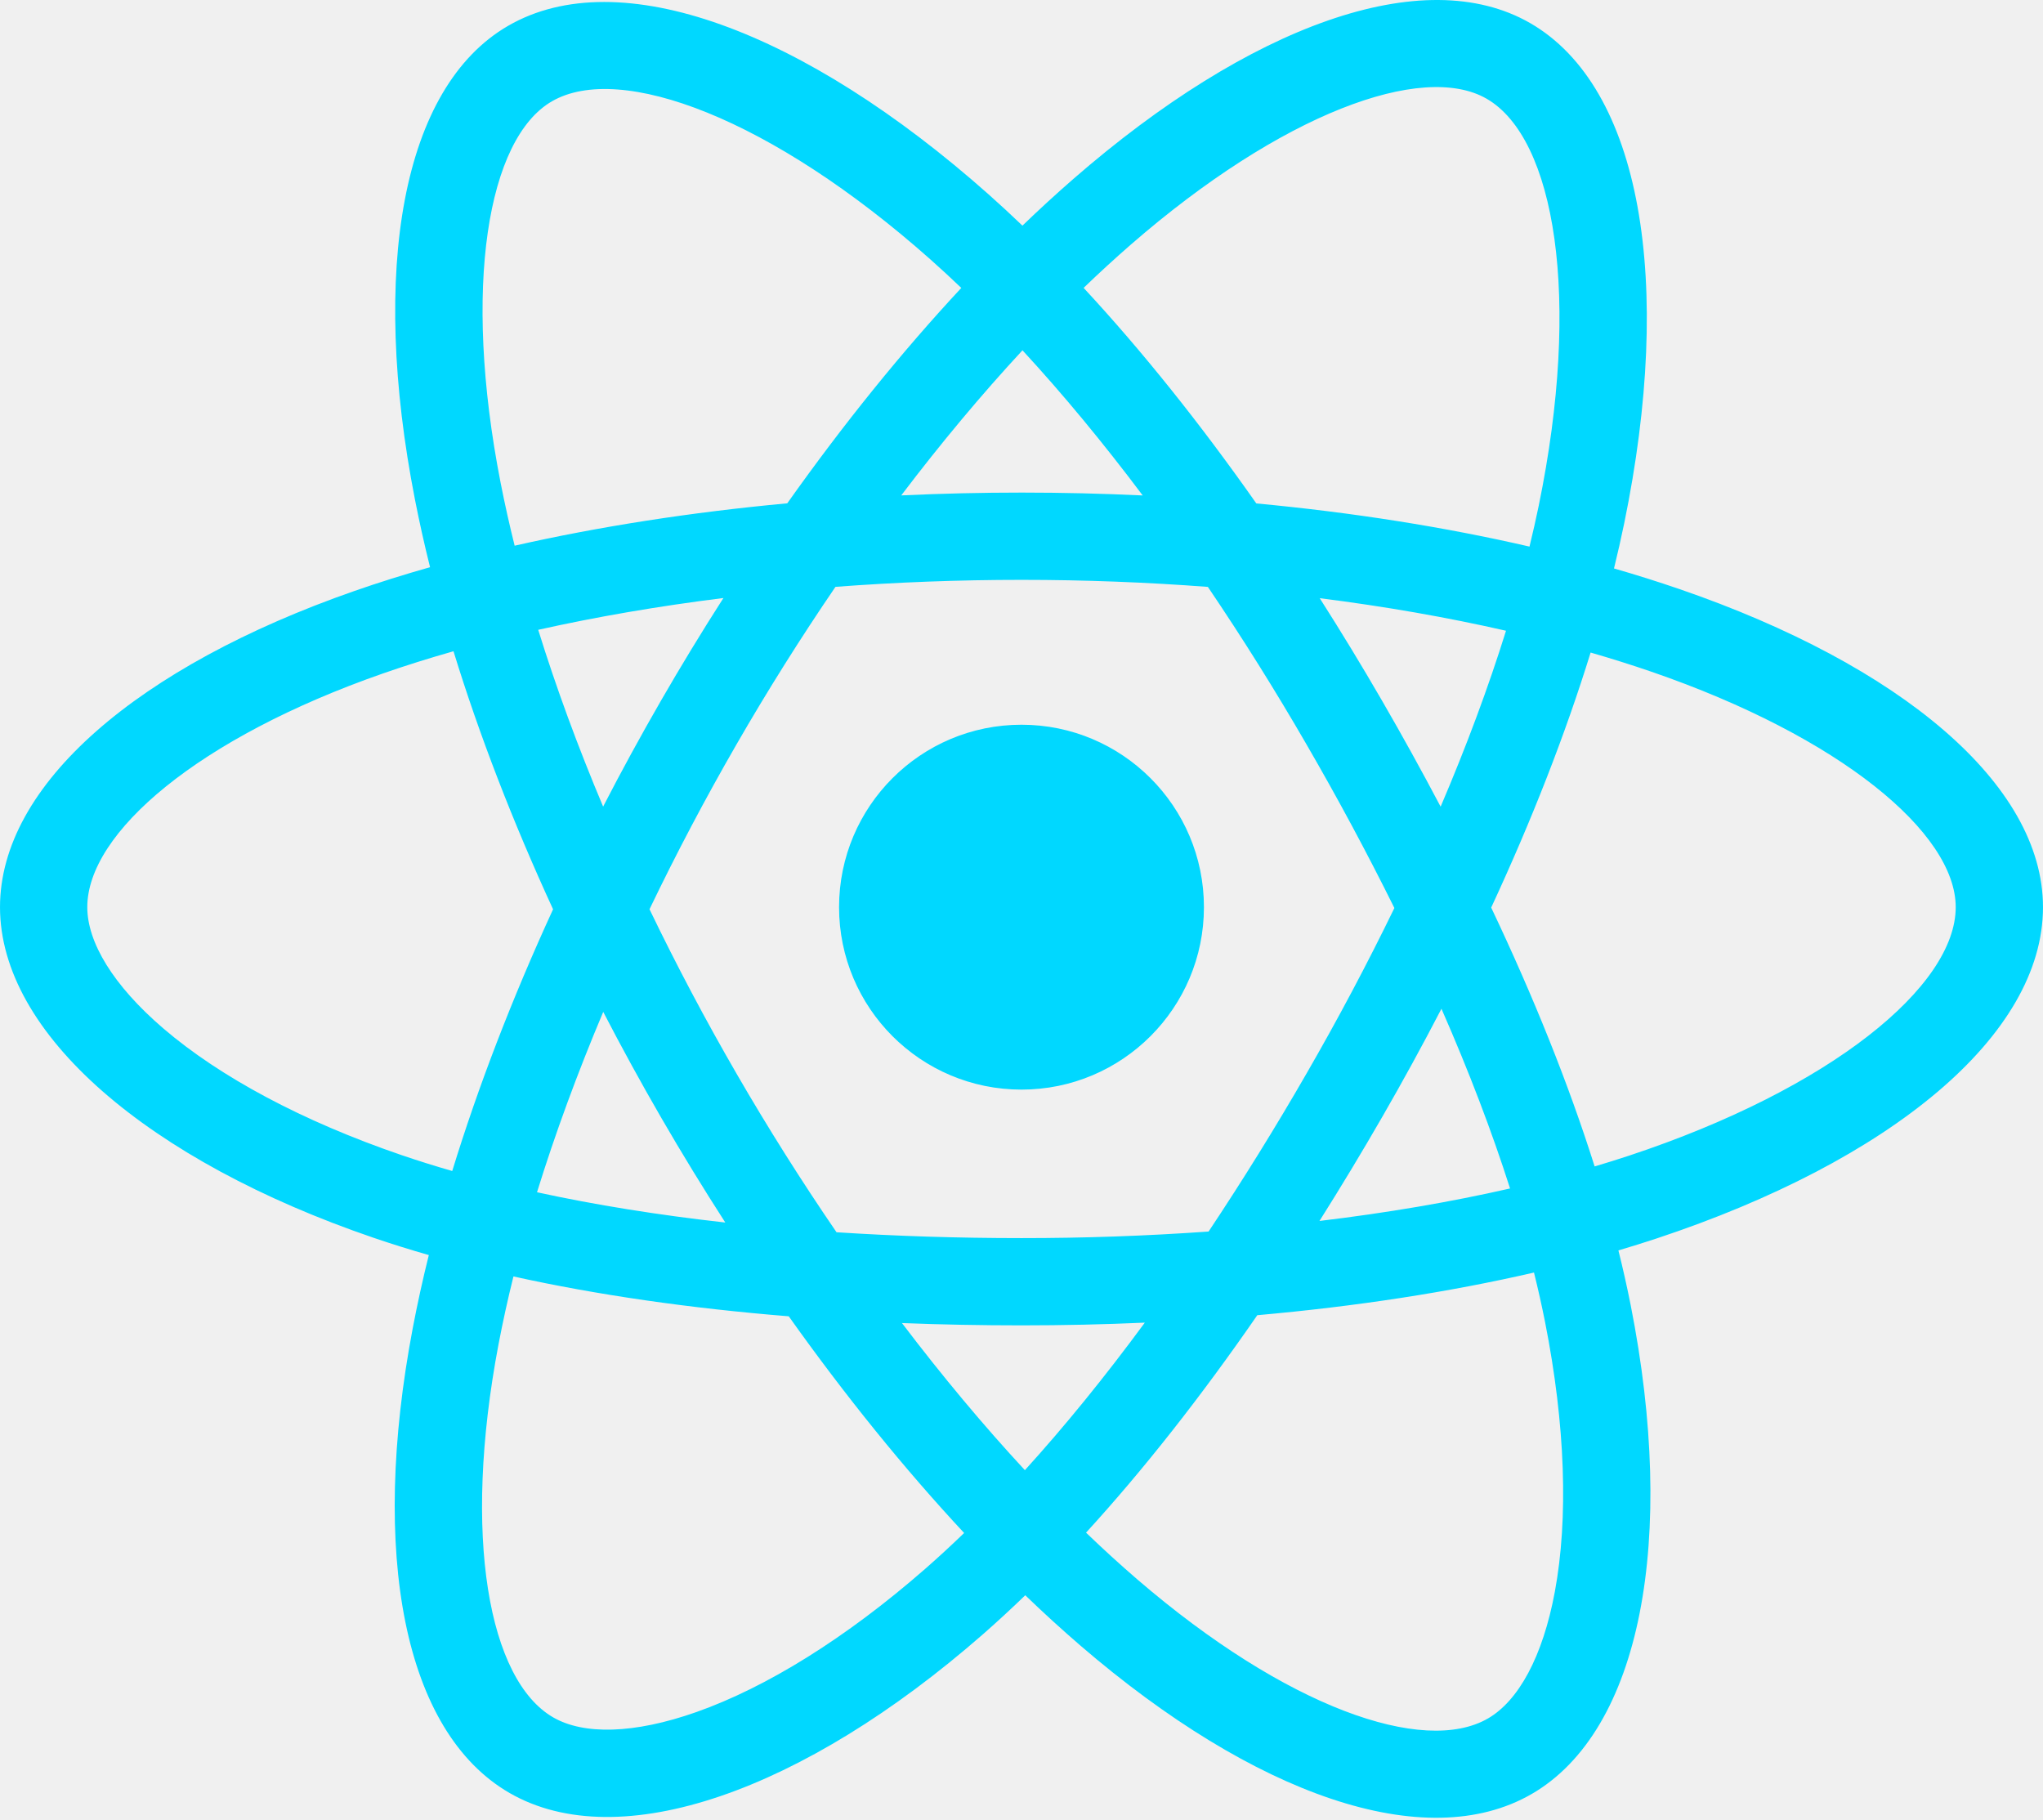
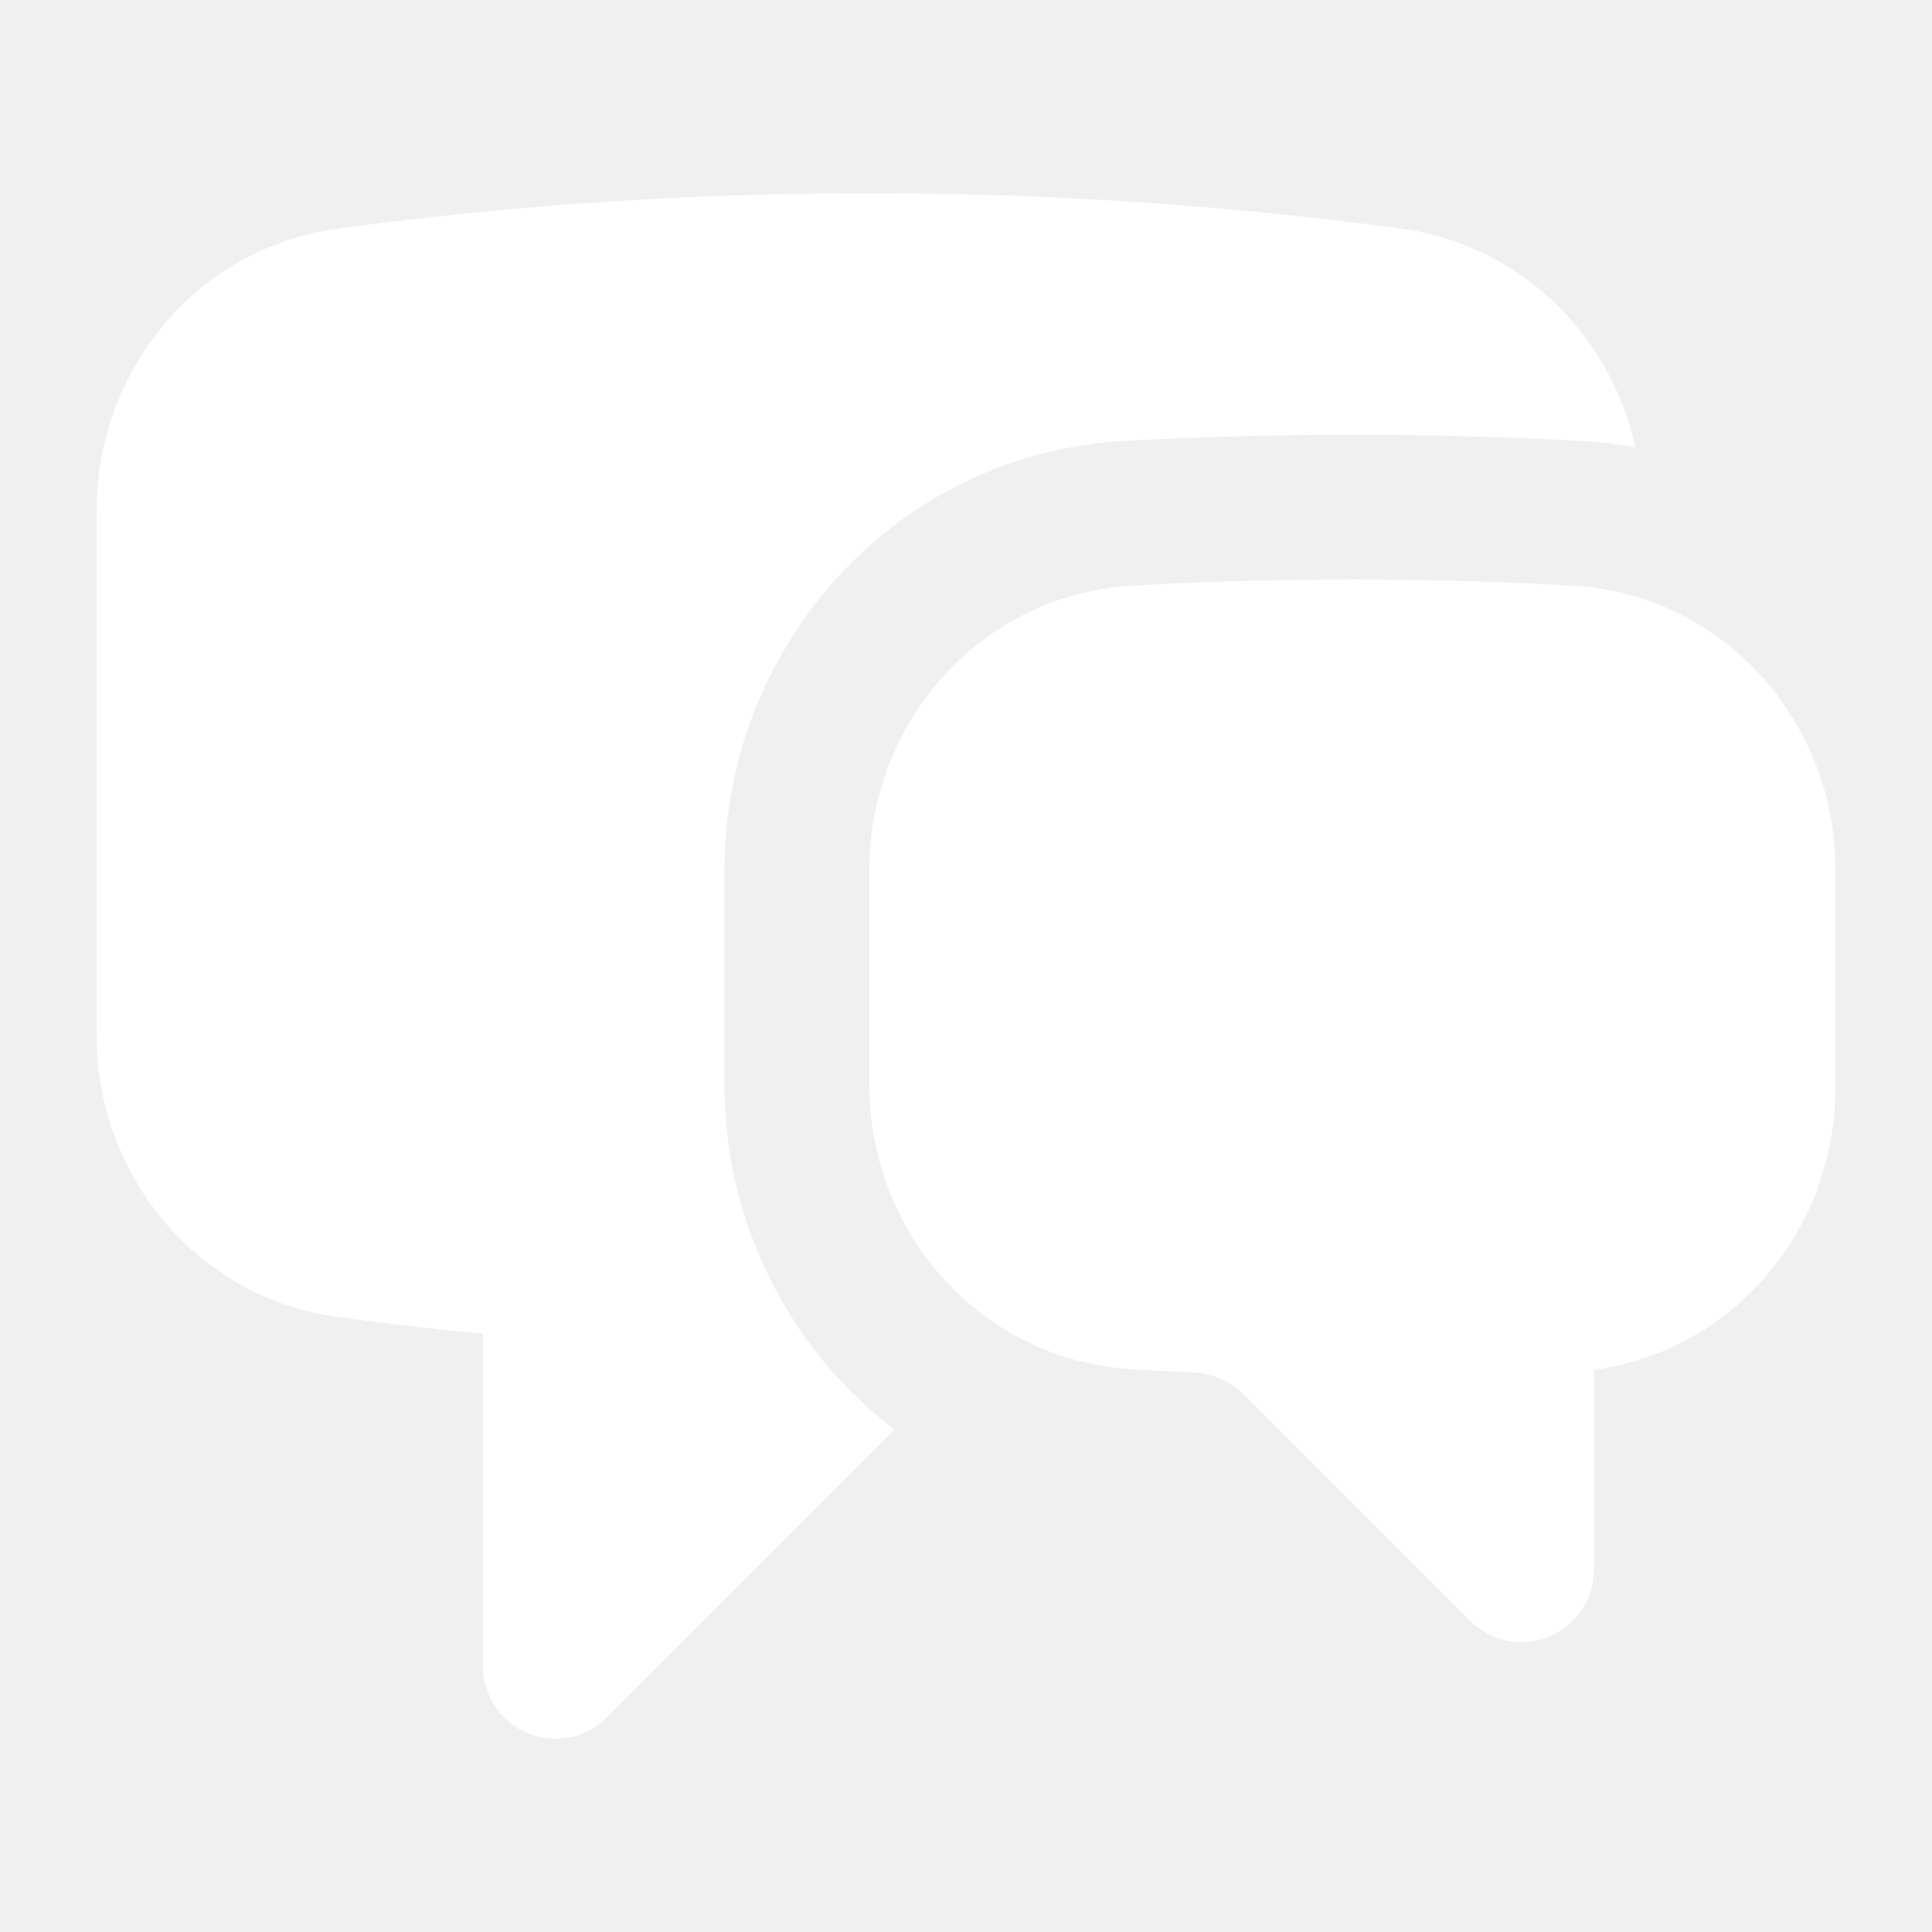
- <svg xmlns="http://www.w3.org/2000/svg" aria-hidden="true" role="img" class="iconify iconify--logos" width="35.93" height="32" preserveAspectRatio="xMidYMid meet" viewBox="0 0 256 228">
-   <path fill="#00D8FF" d="M210.483 73.824a171.49 171.49 0 0 0-8.24-2.597c.465-1.9.893-3.777 1.273-5.621c6.238-30.281 2.16-54.676-11.769-62.708c-13.355-7.7-35.196.329-57.254 19.526a171.23 171.23 0 0 0-6.375 5.848a155.866 155.866 0 0 0-4.241-3.917C100.759 3.829 77.587-4.822 63.673 3.233C50.33 10.957 46.379 33.89 51.995 62.588a170.974 170.974 0 0 0 1.892 8.48c-3.28.932-6.445 1.924-9.474 2.98C17.309 83.498 0 98.307 0 113.668c0 15.865 18.582 31.778 46.812 41.427a145.52 145.52 0 0 0 6.921 2.165a167.467 167.467 0 0 0-2.01 9.138c-5.354 28.2-1.173 50.591 12.134 58.266c13.744 7.926 36.812-.22 59.273-19.855a145.567 145.567 0 0 0 5.342-4.923a168.064 168.064 0 0 0 6.92 6.314c21.758 18.722 43.246 26.282 56.54 18.586c13.731-7.949 18.194-32.003 12.4-61.268a145.016 145.016 0 0 0-1.535-6.842c1.62-.48 3.21-.974 4.76-1.488c29.348-9.723 48.443-25.443 48.443-41.52c0-15.417-17.868-30.326-45.517-39.844Zm-6.365 70.984c-1.4.463-2.836.91-4.3 1.345c-3.24-10.257-7.612-21.163-12.963-32.432c5.106-11 9.31-21.767 12.459-31.957c2.619.758 5.16 1.557 7.61 2.4c23.69 8.156 38.14 20.213 38.14 29.504c0 9.896-15.606 22.743-40.946 31.14Zm-10.514 20.834c2.562 12.94 2.927 24.64 1.23 33.787c-1.524 8.219-4.59 13.698-8.382 15.893c-8.067 4.67-25.32-1.4-43.927-17.412a156.726 156.726 0 0 1-6.437-5.87c7.214-7.889 14.423-17.06 21.459-27.246c12.376-1.098 24.068-2.894 34.671-5.345a134.17 134.17 0 0 1 1.386 6.193ZM87.276 214.515c-7.882 2.783-14.16 2.863-17.955.675c-8.075-4.657-11.432-22.636-6.853-46.752a156.923 156.923 0 0 1 1.869-8.499c10.486 2.32 22.093 3.988 34.498 4.994c7.084 9.967 14.501 19.128 21.976 27.15a134.668 134.668 0 0 1-4.877 4.492c-9.933 8.682-19.886 14.842-28.658 17.94ZM50.35 144.747c-12.483-4.267-22.792-9.812-29.858-15.863c-6.35-5.437-9.555-10.836-9.555-15.216c0-9.322 13.897-21.212 37.076-29.293c2.813-.98 5.757-1.905 8.812-2.773c3.204 10.42 7.406 21.315 12.477 32.332c-5.137 11.18-9.399 22.249-12.634 32.792a134.718 134.718 0 0 1-6.318-1.979Zm12.378-84.26c-4.811-24.587-1.616-43.134 6.425-47.789c8.564-4.958 27.502 2.111 47.463 19.835a144.318 144.318 0 0 1 3.841 3.545c-7.438 7.987-14.787 17.08-21.808 26.988c-12.04 1.116-23.565 2.908-34.161 5.309a160.342 160.342 0 0 1-1.76-7.887Zm110.427 27.268a347.8 347.8 0 0 0-7.785-12.803c8.168 1.033 15.994 2.404 23.343 4.08c-2.206 7.072-4.956 14.465-8.193 22.045a381.151 381.151 0 0 0-7.365-13.322Zm-45.032-43.861c5.044 5.465 10.096 11.566 15.065 18.186a322.04 322.04 0 0 0-30.257-.006c4.974-6.559 10.069-12.652 15.192-18.18ZM82.802 87.83a323.167 323.167 0 0 0-7.227 13.238c-3.184-7.553-5.909-14.98-8.134-22.152c7.304-1.634 15.093-2.97 23.209-3.984a321.524 321.524 0 0 0-7.848 12.897Zm8.081 65.352c-8.385-.936-16.291-2.203-23.593-3.793c2.26-7.3 5.045-14.885 8.298-22.6a321.187 321.187 0 0 0 7.257 13.246c2.594 4.48 5.28 8.868 8.038 13.147Zm37.542 31.03c-5.184-5.592-10.354-11.779-15.403-18.433c4.902.192 9.899.29 14.978.29c5.218 0 10.376-.117 15.453-.343c-4.985 6.774-10.018 12.97-15.028 18.486Zm52.198-57.817c3.422 7.8 6.306 15.345 8.596 22.52c-7.422 1.694-15.436 3.058-23.88 4.071a382.417 382.417 0 0 0 7.859-13.026a347.403 347.403 0 0 0 7.425-13.565Zm-16.898 8.101a358.557 358.557 0 0 1-12.281 19.815a329.4 329.4 0 0 1-23.444.823c-7.967 0-15.716-.248-23.178-.732a310.202 310.202 0 0 1-12.513-19.846h.001a307.41 307.41 0 0 1-10.923-20.627a310.278 310.278 0 0 1 10.89-20.637l-.001.001a307.318 307.318 0 0 1 12.413-19.761c7.613-.576 15.42-.876 23.31-.876H128c7.926 0 15.743.303 23.354.883a329.357 329.357 0 0 1 12.335 19.695a358.489 358.489 0 0 1 11.036 20.54a329.472 329.472 0 0 1-11 20.722Zm22.56-122.124c8.572 4.944 11.906 24.881 6.52 51.026c-.344 1.668-.73 3.367-1.15 5.09c-10.622-2.452-22.155-4.275-34.23-5.408c-7.034-10.017-14.323-19.124-21.64-27.008a160.789 160.789 0 0 1 5.888-5.4c18.9-16.447 36.564-22.941 44.612-18.3ZM128 90.808c12.625 0 22.86 10.235 22.86 22.86s-10.235 22.86-22.86 22.86s-22.86-10.235-22.86-22.86s10.235-22.86 22.86-22.86Z" />
+ <svg xmlns="http://www.w3.org/2000/svg" stroke="white" fill="white" stroke-width="0" viewBox="0 0 20 20" aria-hidden="true" height="200px" width="200px">
+   <path d="M3.505 2.365A41.369 41.369 0 0 1 9 2c1.863 0 3.697.124 5.495.365 1.247.167 2.18 1.108 2.435 2.268a4.45 4.45 0 0 0-.577-.069 43.141 43.141 0 0 0-4.706 0C9.229 4.696 7.5 6.727 7.5 8.998v2.24c0 1.413.67 2.735 1.76 3.562l-2.98 2.98A.75.75 0 0 1 5 17.25v-3.443c-.501-.048-1-.106-1.495-.172C2.033 13.438 1 12.162 1 10.72V5.28c0-1.441 1.033-2.717 2.505-2.914Z" />
+   <path d="M14 6c-.762 0-1.52.02-2.271.062C10.157 6.148 9 7.472 9 8.998v2.24c0 1.519 1.147 2.839 2.71 2.935.214.013.428.024.642.034.2.009.385.09.518.224l2.35 2.35a.75.75 0 0 0 1.28-.531v-2.07c1.453-.195 2.5-1.463 2.5-2.915V8.998c0-1.526-1.157-2.85-2.729-2.936A41.645 41.645 0 0 0 14 6Z" />
</svg>
